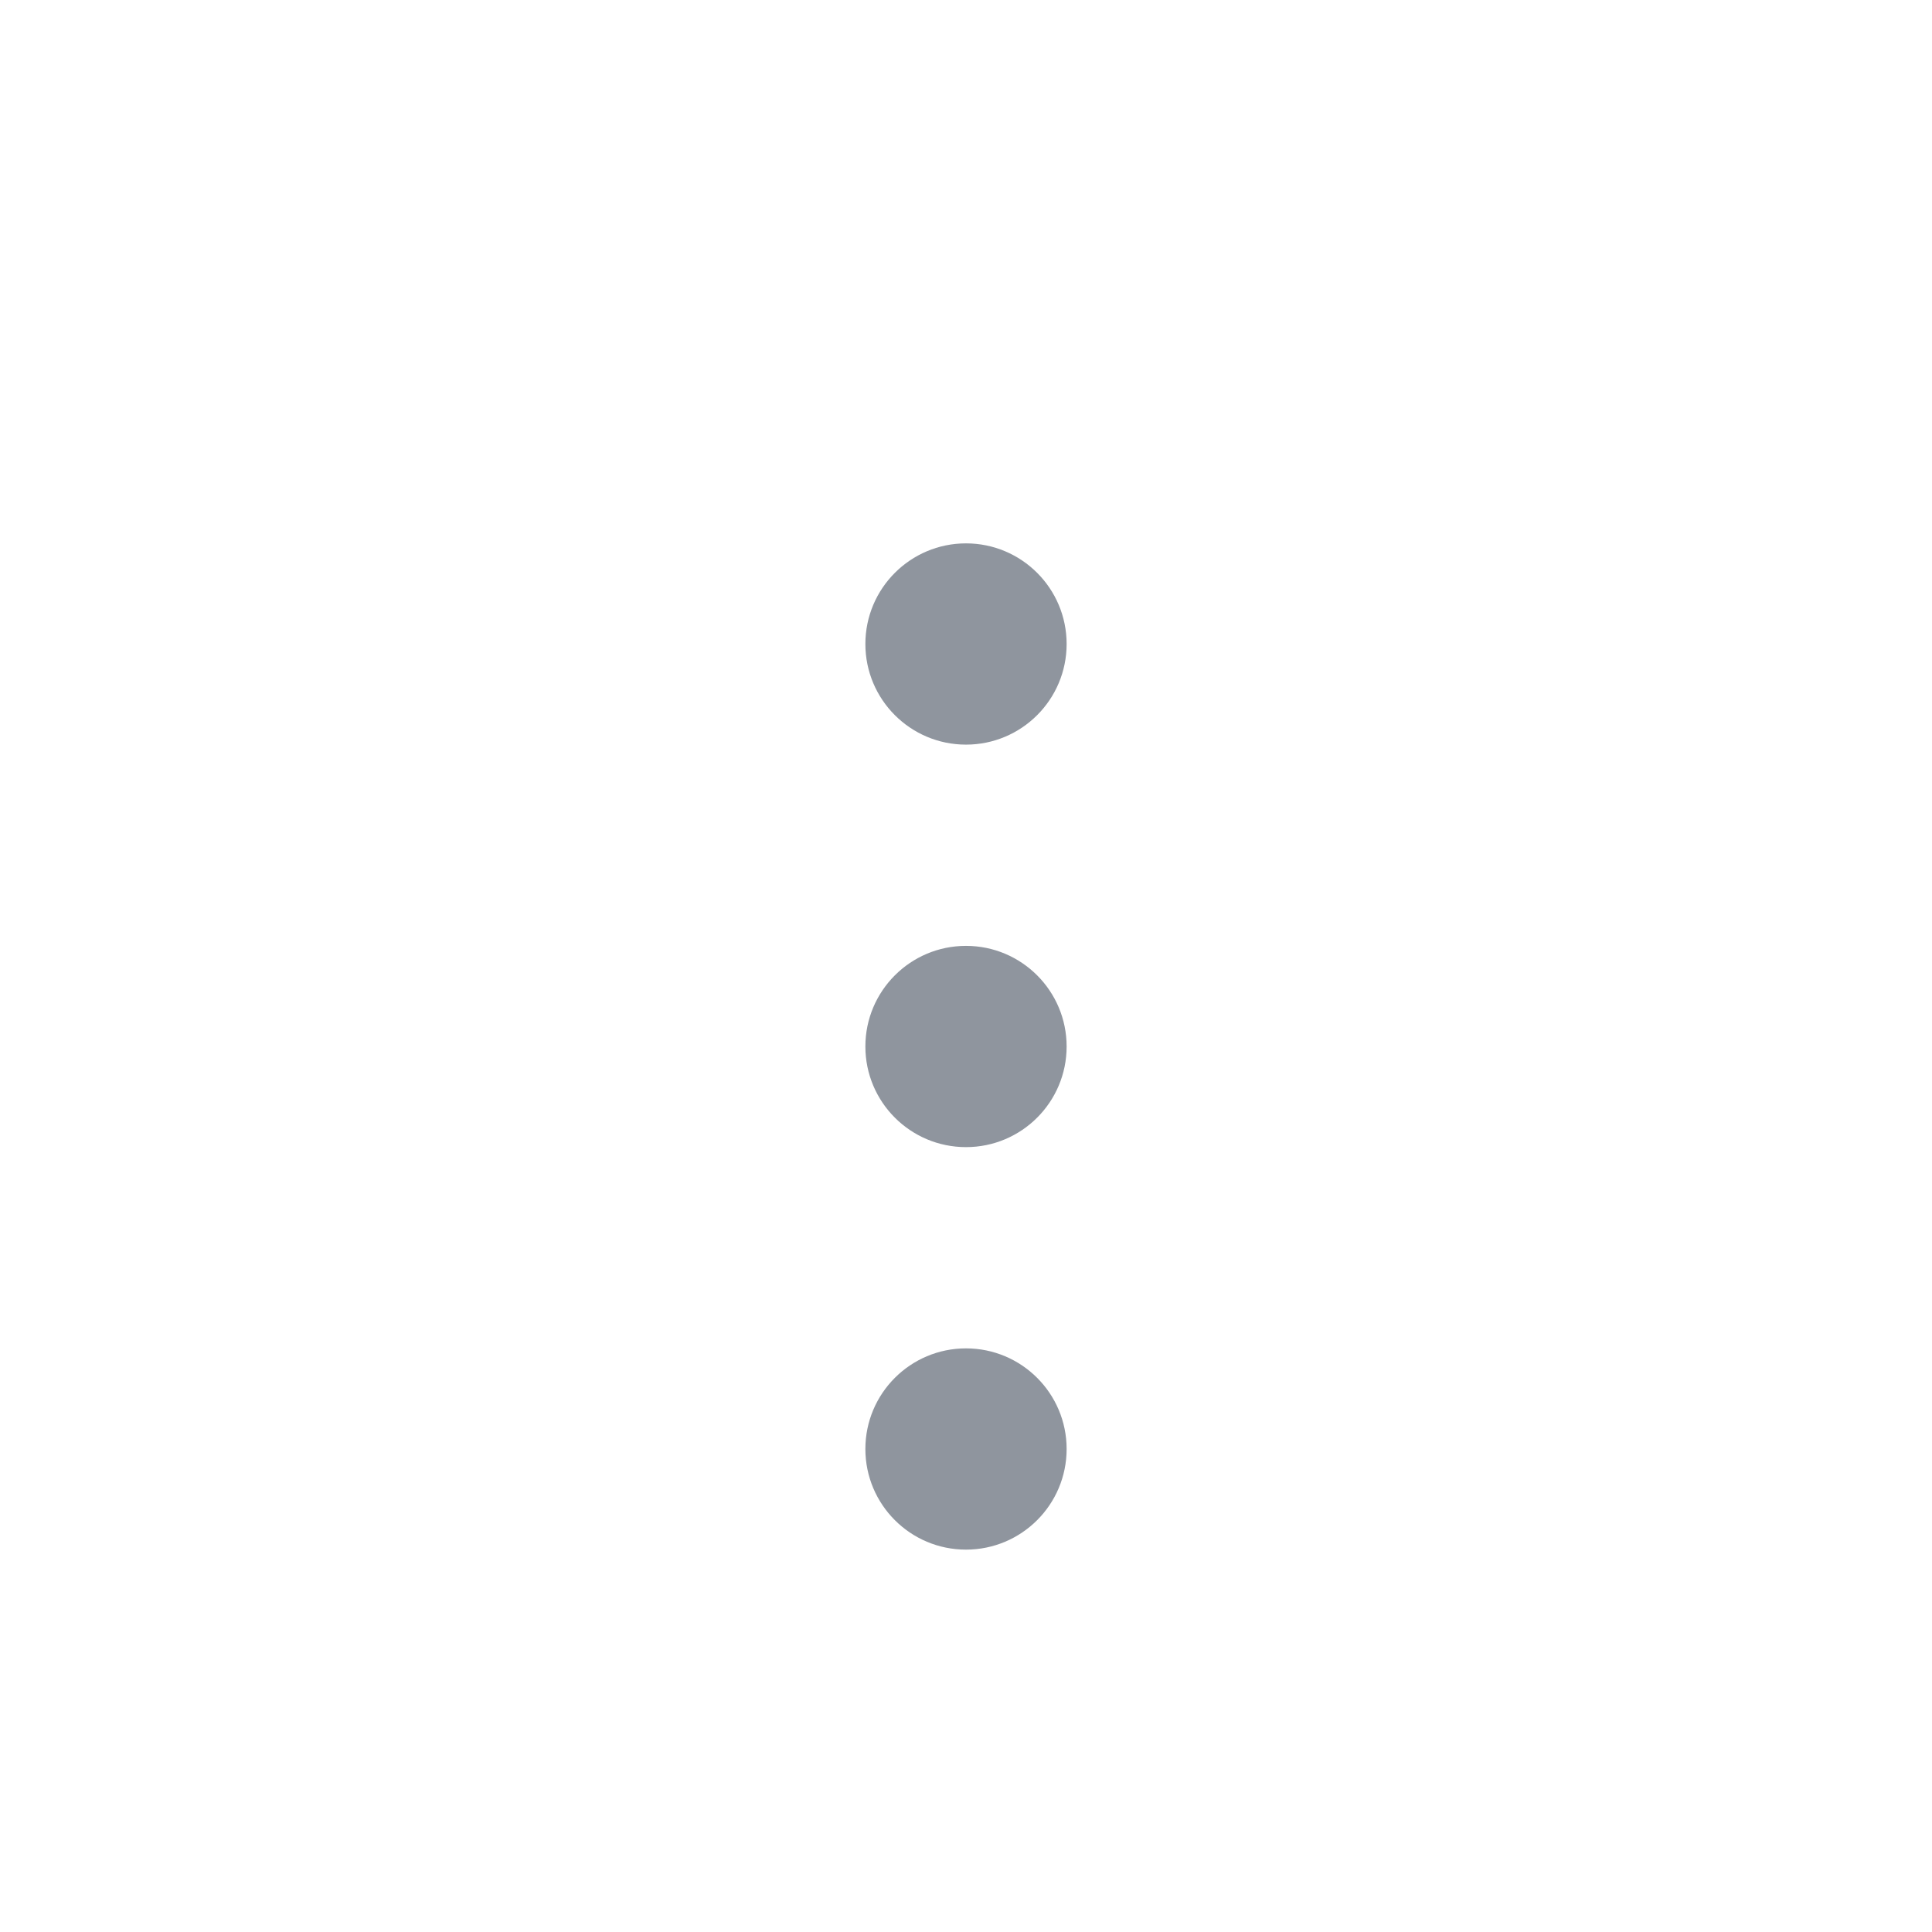
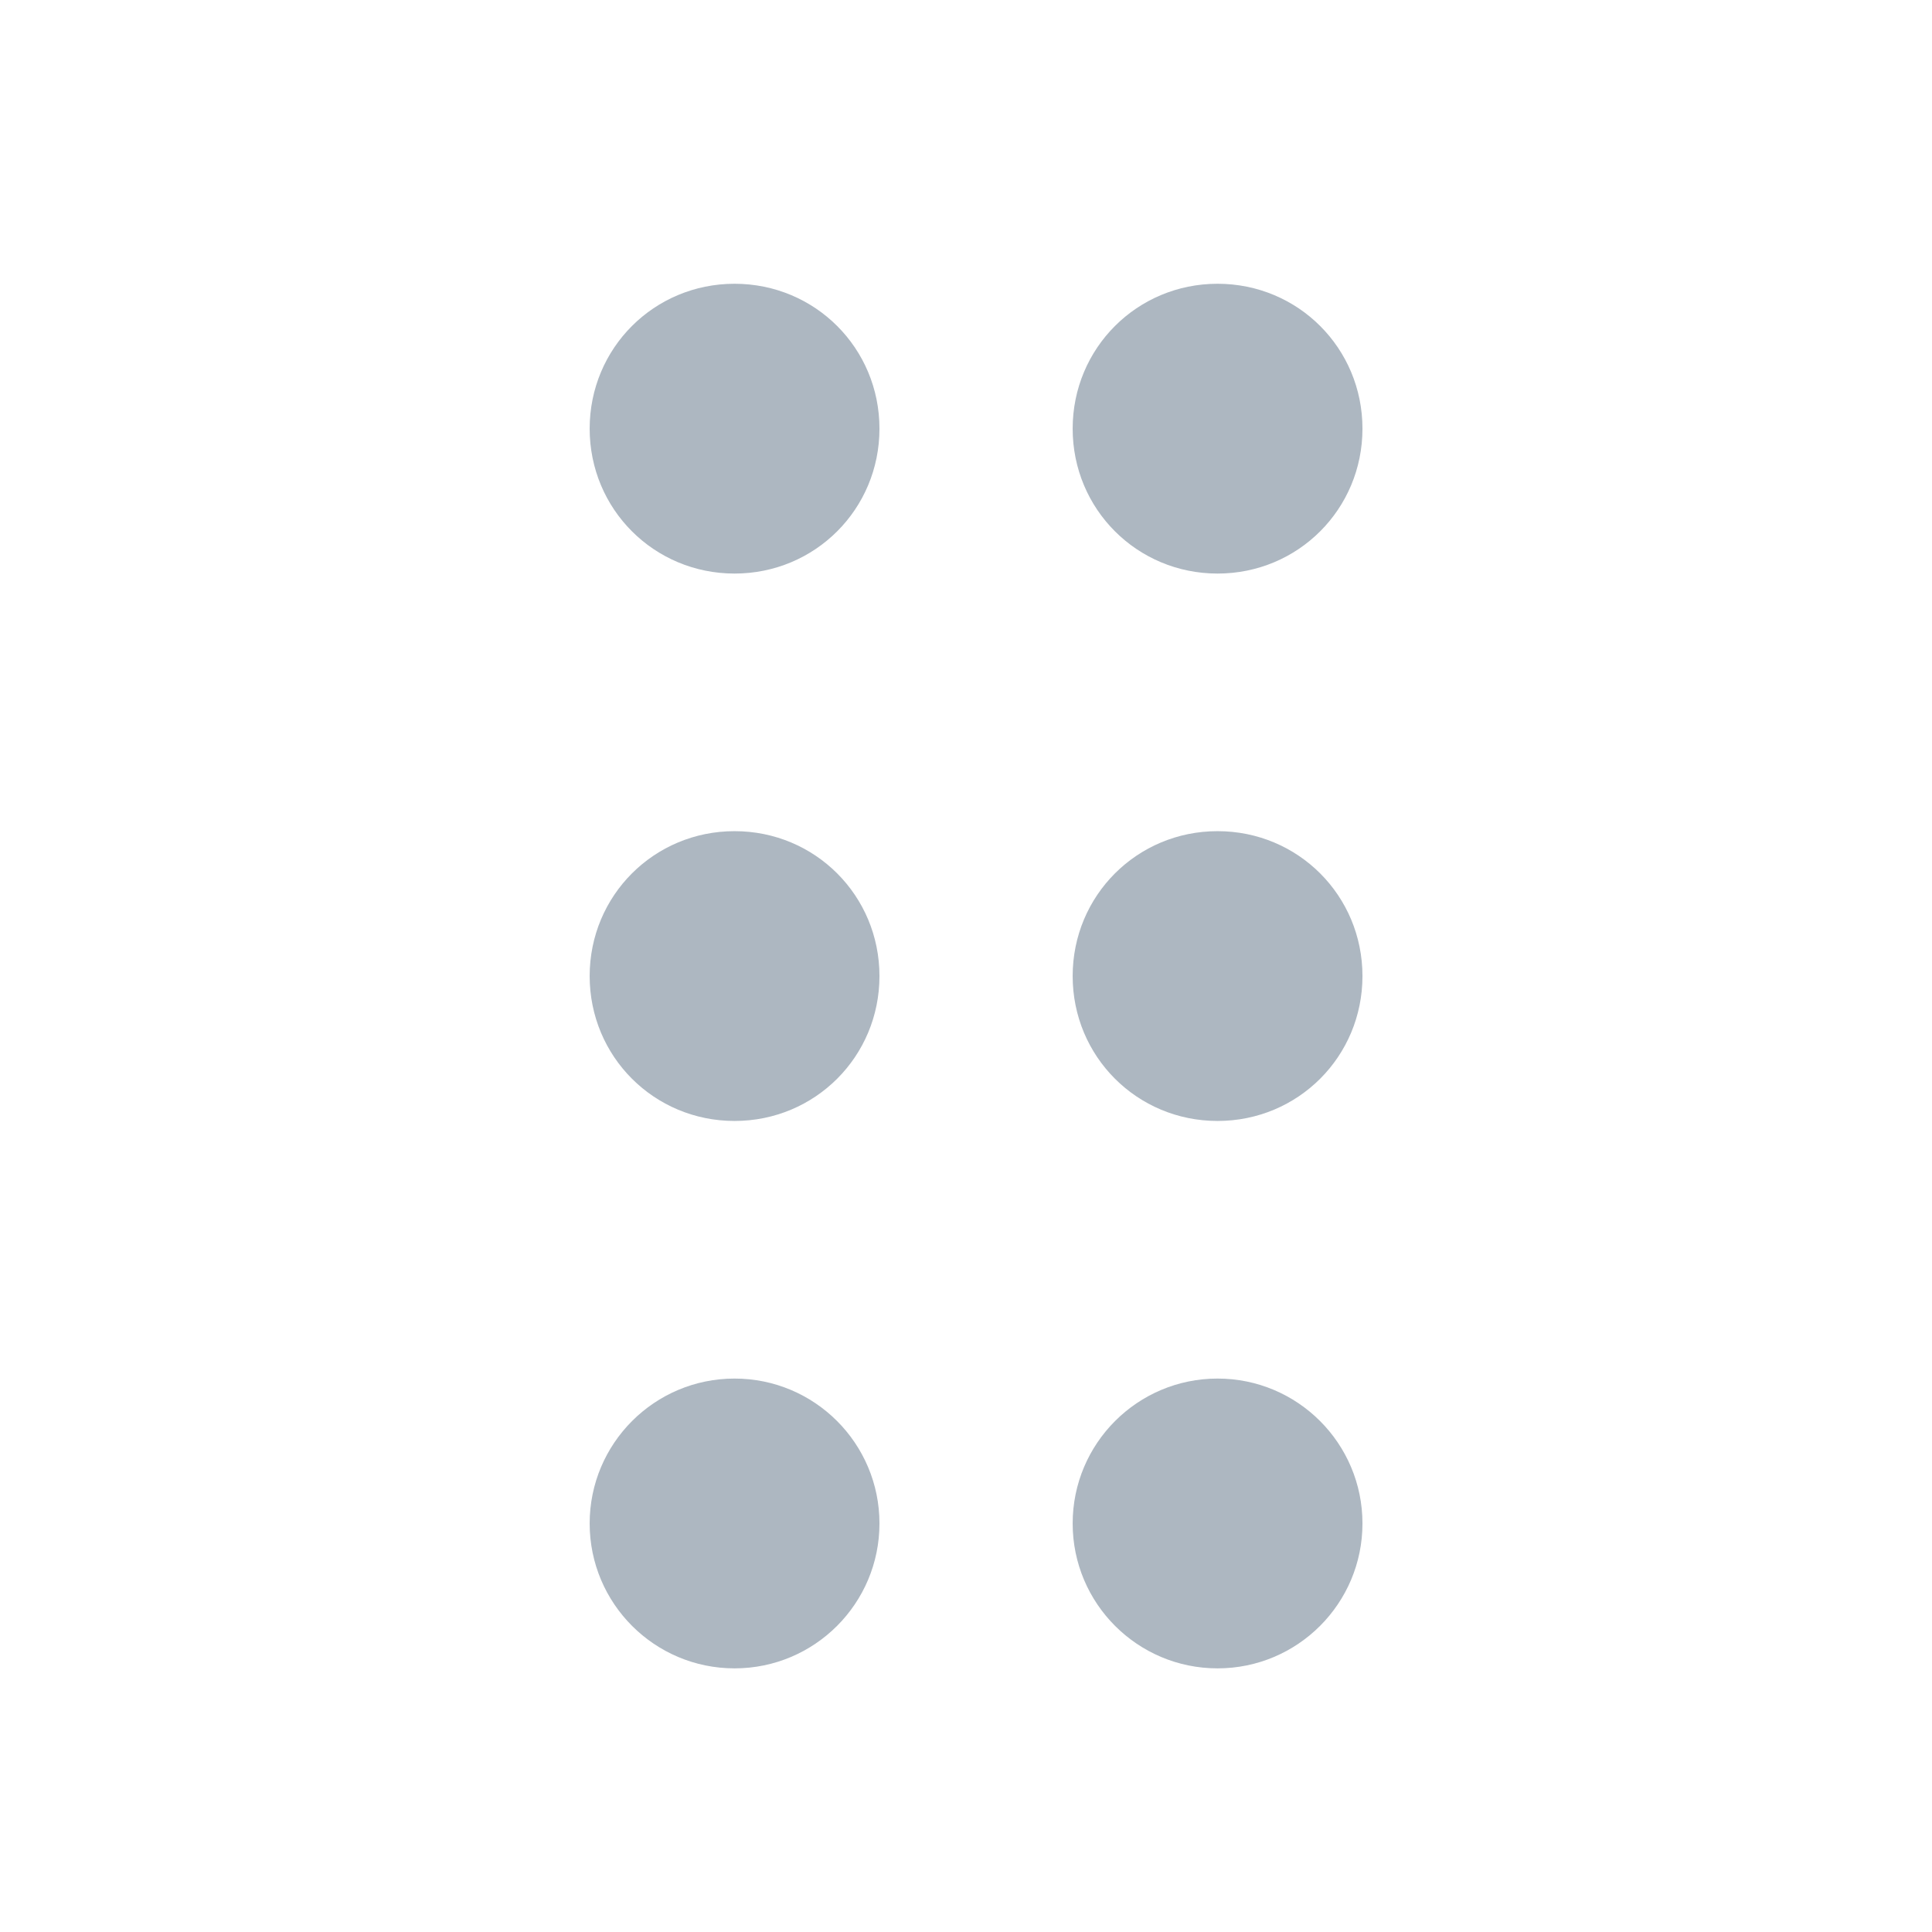
- <svg xmlns="http://www.w3.org/2000/svg" viewBox="0 0 24 24">
-   <path d="M12 6.75a1.25 1.25 0 1 1 0 2.5 1.25 1.25 0 0 1 0-2.5zm0 5a1.25 1.25 0 1 1 0 2.5 1.25 1.25 0 0 1 0-2.5zm0 5a1.25 1.25 0 1 1 0 2.5 1.25 1.25 0 0 1 0-2.5z" fill="#8f959e" />
+ <svg xmlns="http://www.w3.org/2000/svg" viewBox="0 0 24 24" class="line-icon">
+   <g fill="#ADB7C1" fill-rule="evenodd">
+     <path d="M9.125 17.125a1.8 1.8 0 110 3.6 1.8 1.8 0 010-3.6M10.925 12.125c0 1-.8 1.8-1.8 1.8s-1.8-.8-1.8-1.8.8-1.8 1.8-1.8 1.8.8 1.8 1.8M10.925 5.325c0 1-.8 1.8-1.8 1.8s-1.8-.8-1.8-1.8.8-1.8 1.8-1.8 1.8.8 1.8 1.8M15.125 17.125a1.8 1.8 0 110 3.6 1.8 1.8 0 010-3.6M16.925 12.125c0 1-.8 1.8-1.8 1.8s-1.8-.8-1.8-1.8.8-1.8 1.8-1.8 1.8.8 1.8 1.8M16.925 5.325c0 1-.8 1.8-1.8 1.8s-1.8-.8-1.8-1.8.8-1.8 1.8-1.8 1.8.8 1.8 1.8" />
+   </g>
</svg>
